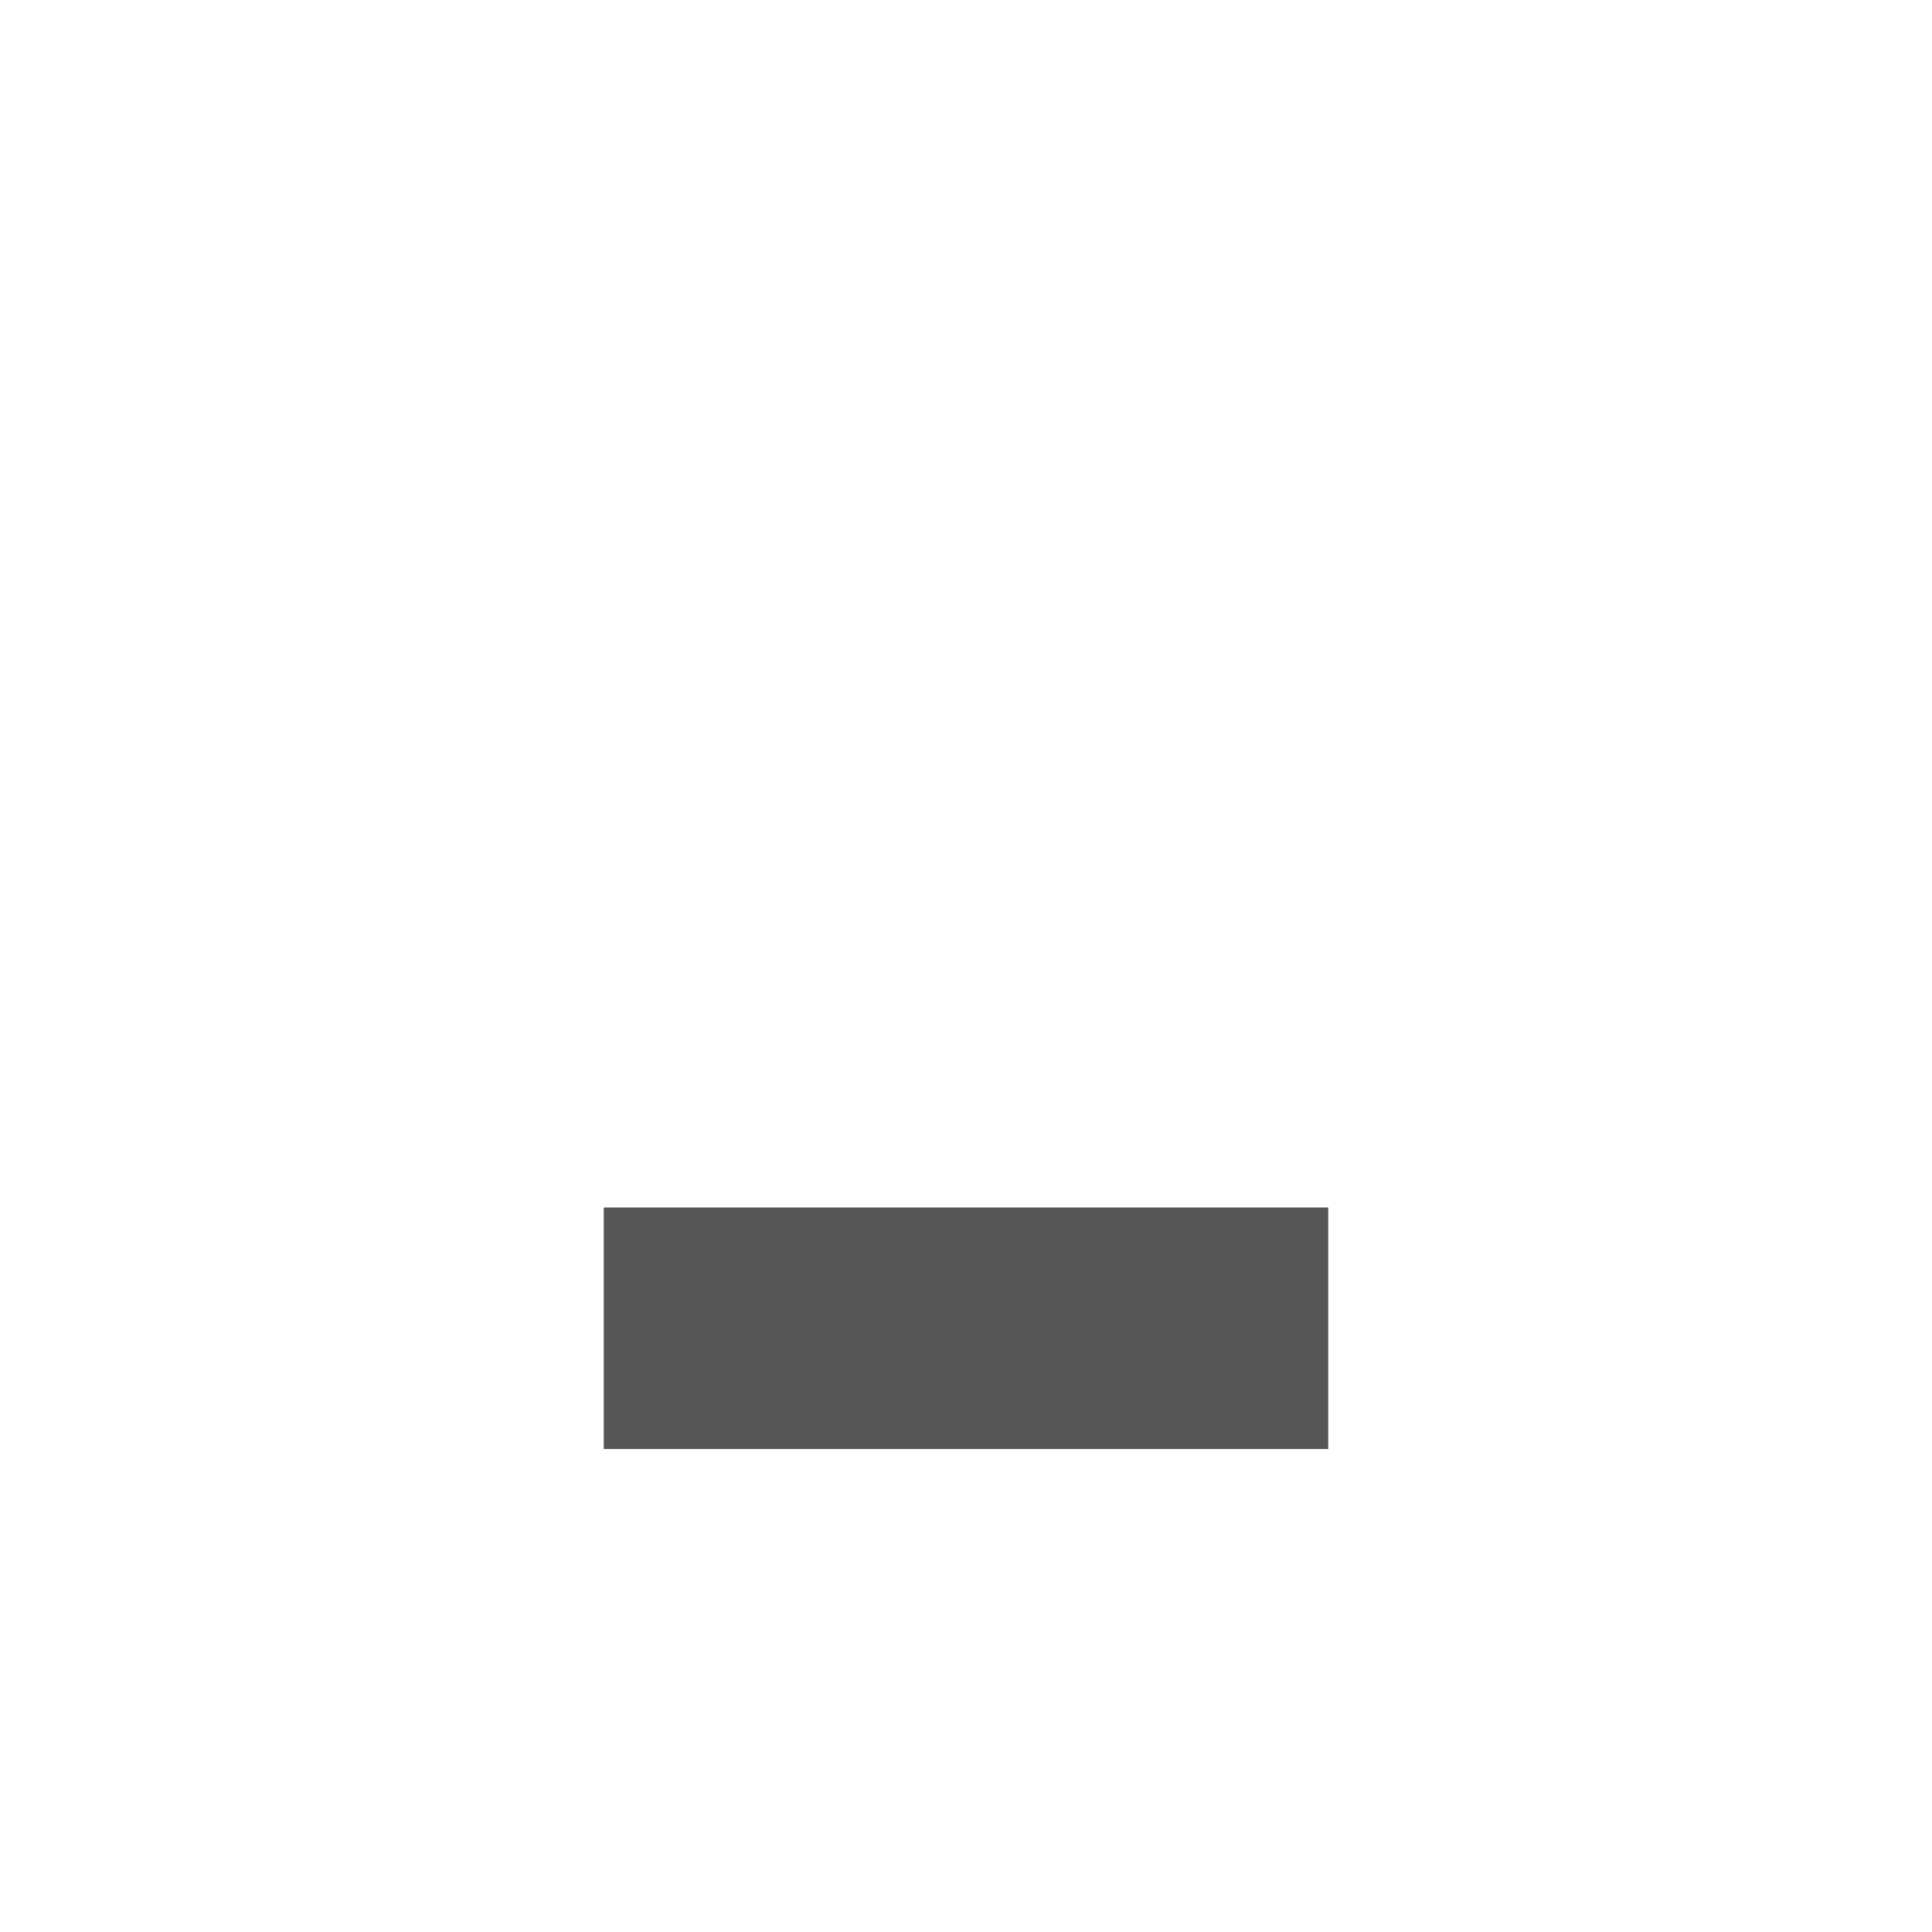
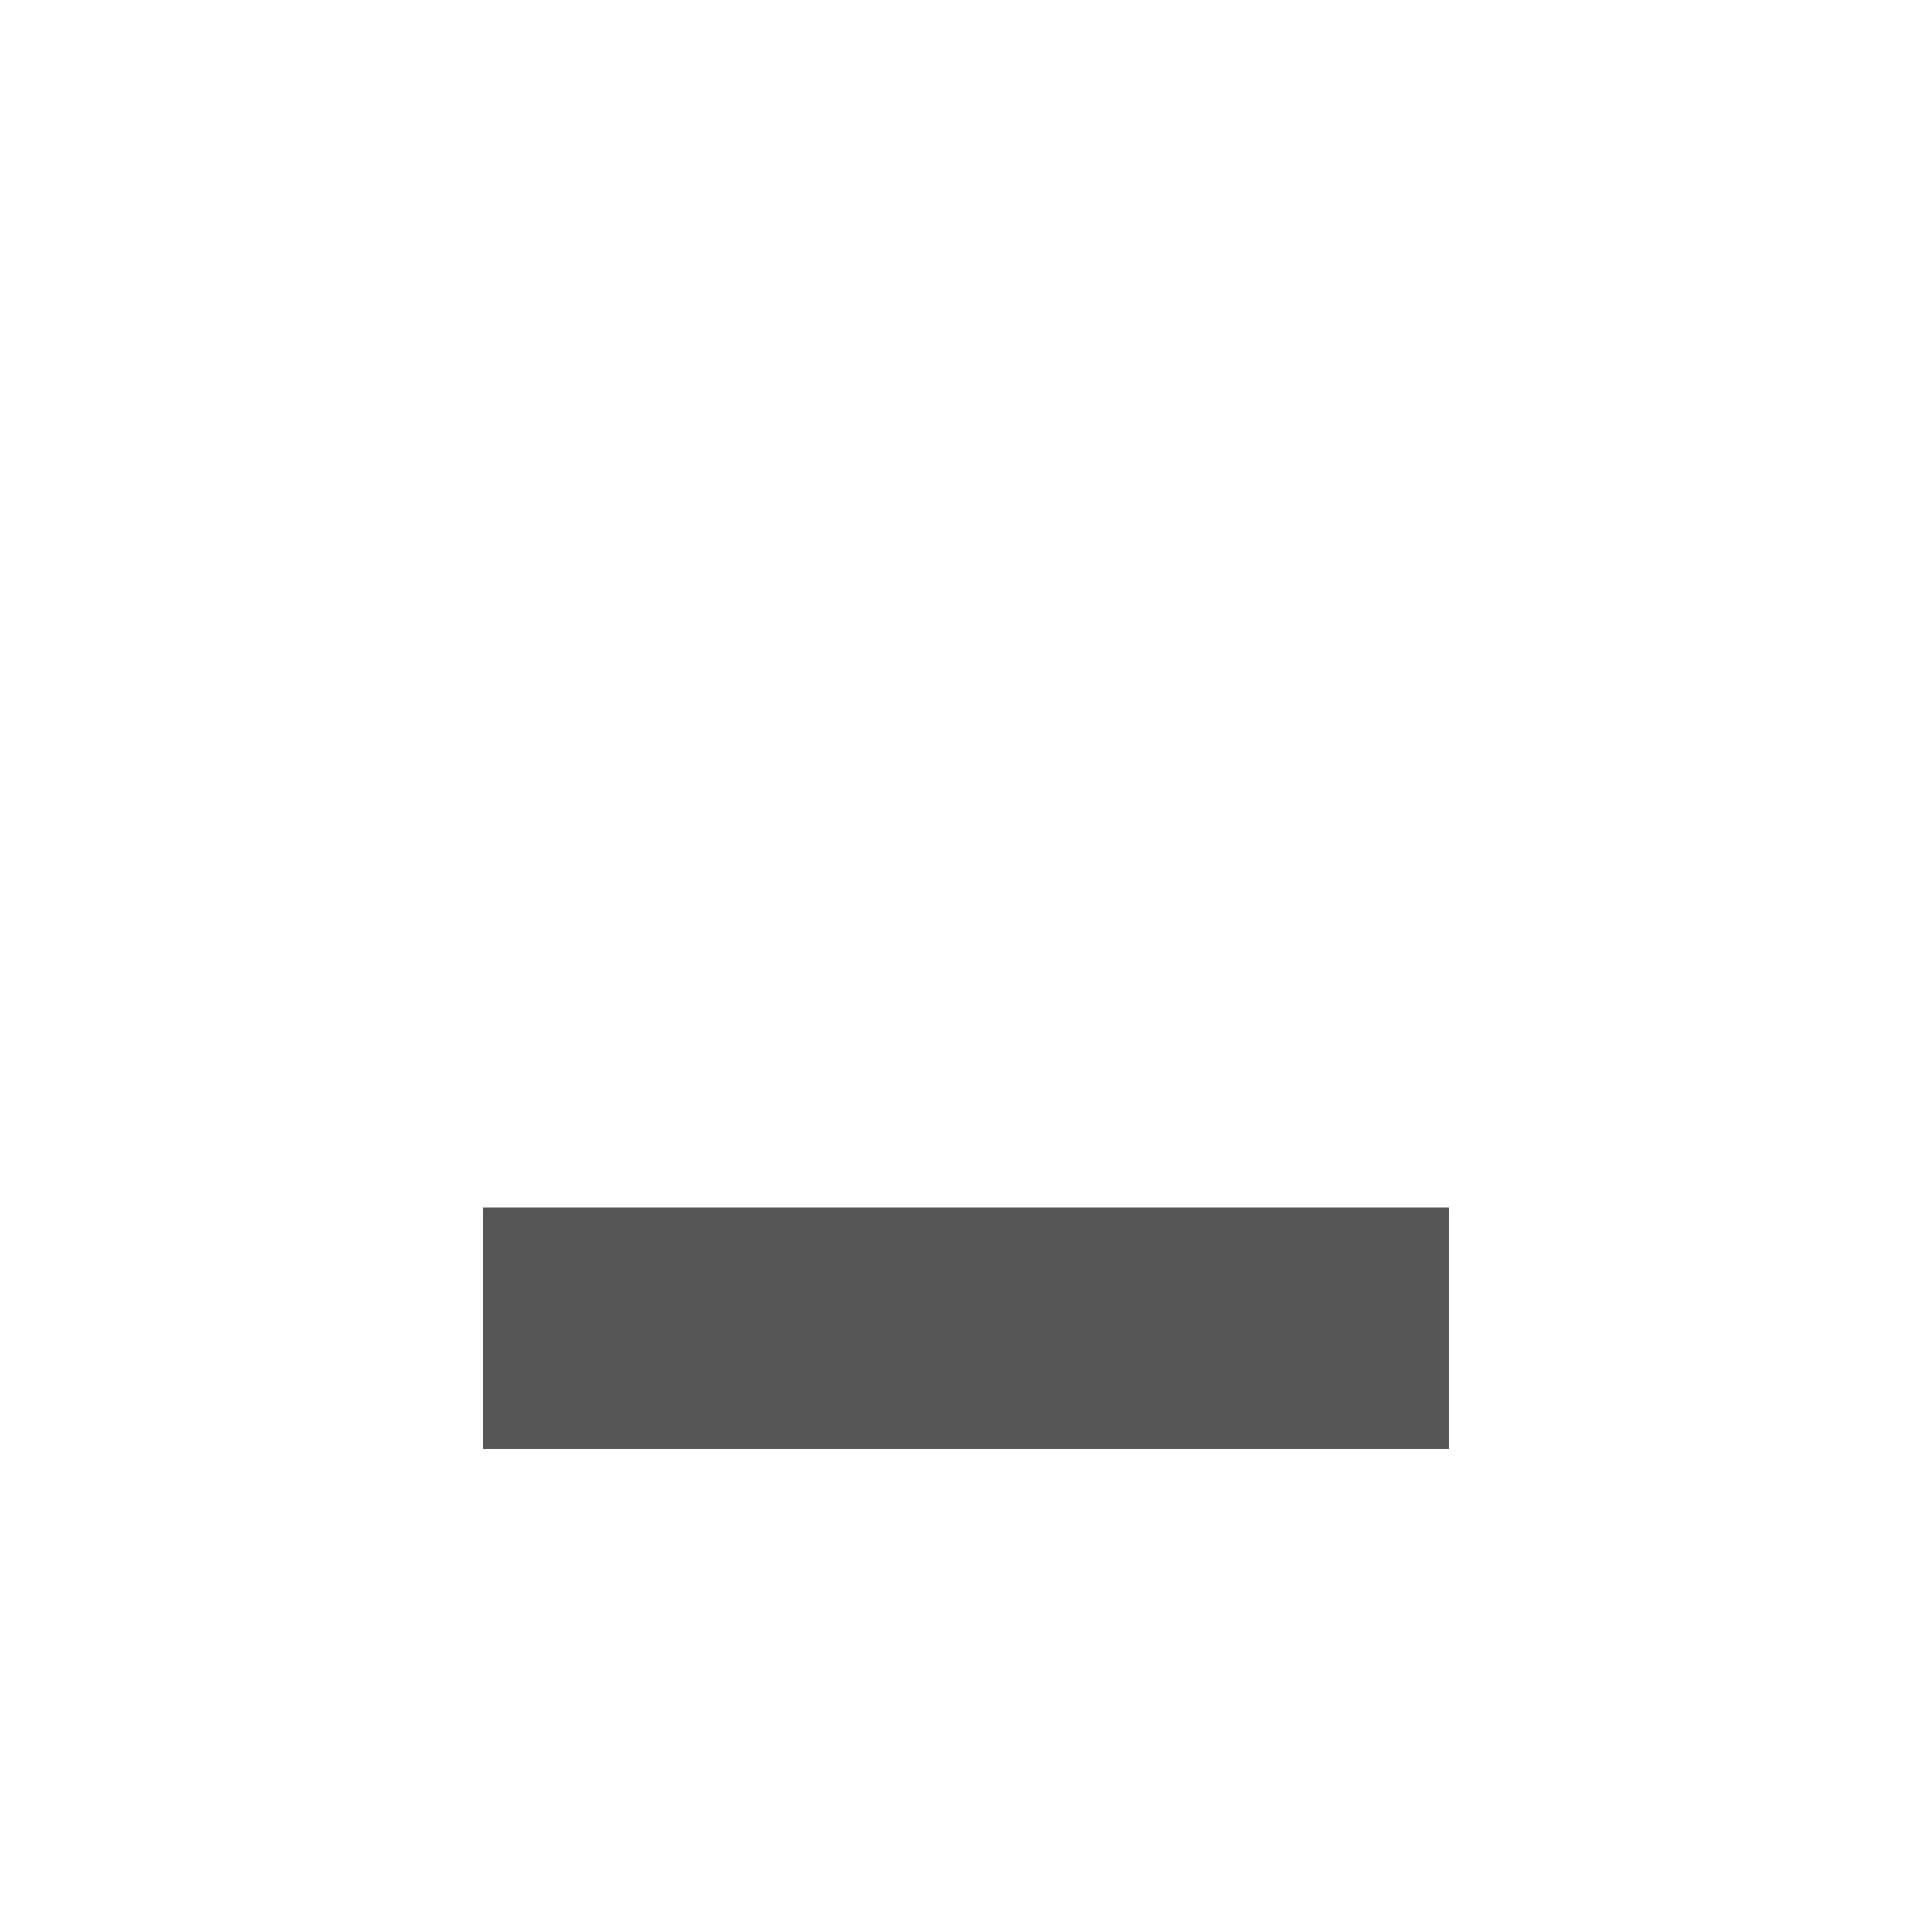
- <svg xmlns="http://www.w3.org/2000/svg" width="16" height="16" viewBox="0 0 16 16">
+ <svg xmlns="http://www.w3.org/2000/svg" width="16" height="16" version="1.1">
  <defs>
    <style id="current-color-scheme" type="text/css">
   .ColorScheme-Text { color:#565656; } .ColorScheme-Highlight { color:#5294e2; }
-   </style>
+    </style>
  </defs>
-   <path style="fill:currentColor" class="ColorScheme-Text" d="M 5 10 L 5 12 L 11 12 L 11 10 L 5 10 z" />
+   <path style="fill:currentColor" class="ColorScheme-Text" d="M 4,10 V 12 H 12 V 10 Z" />
</svg>
